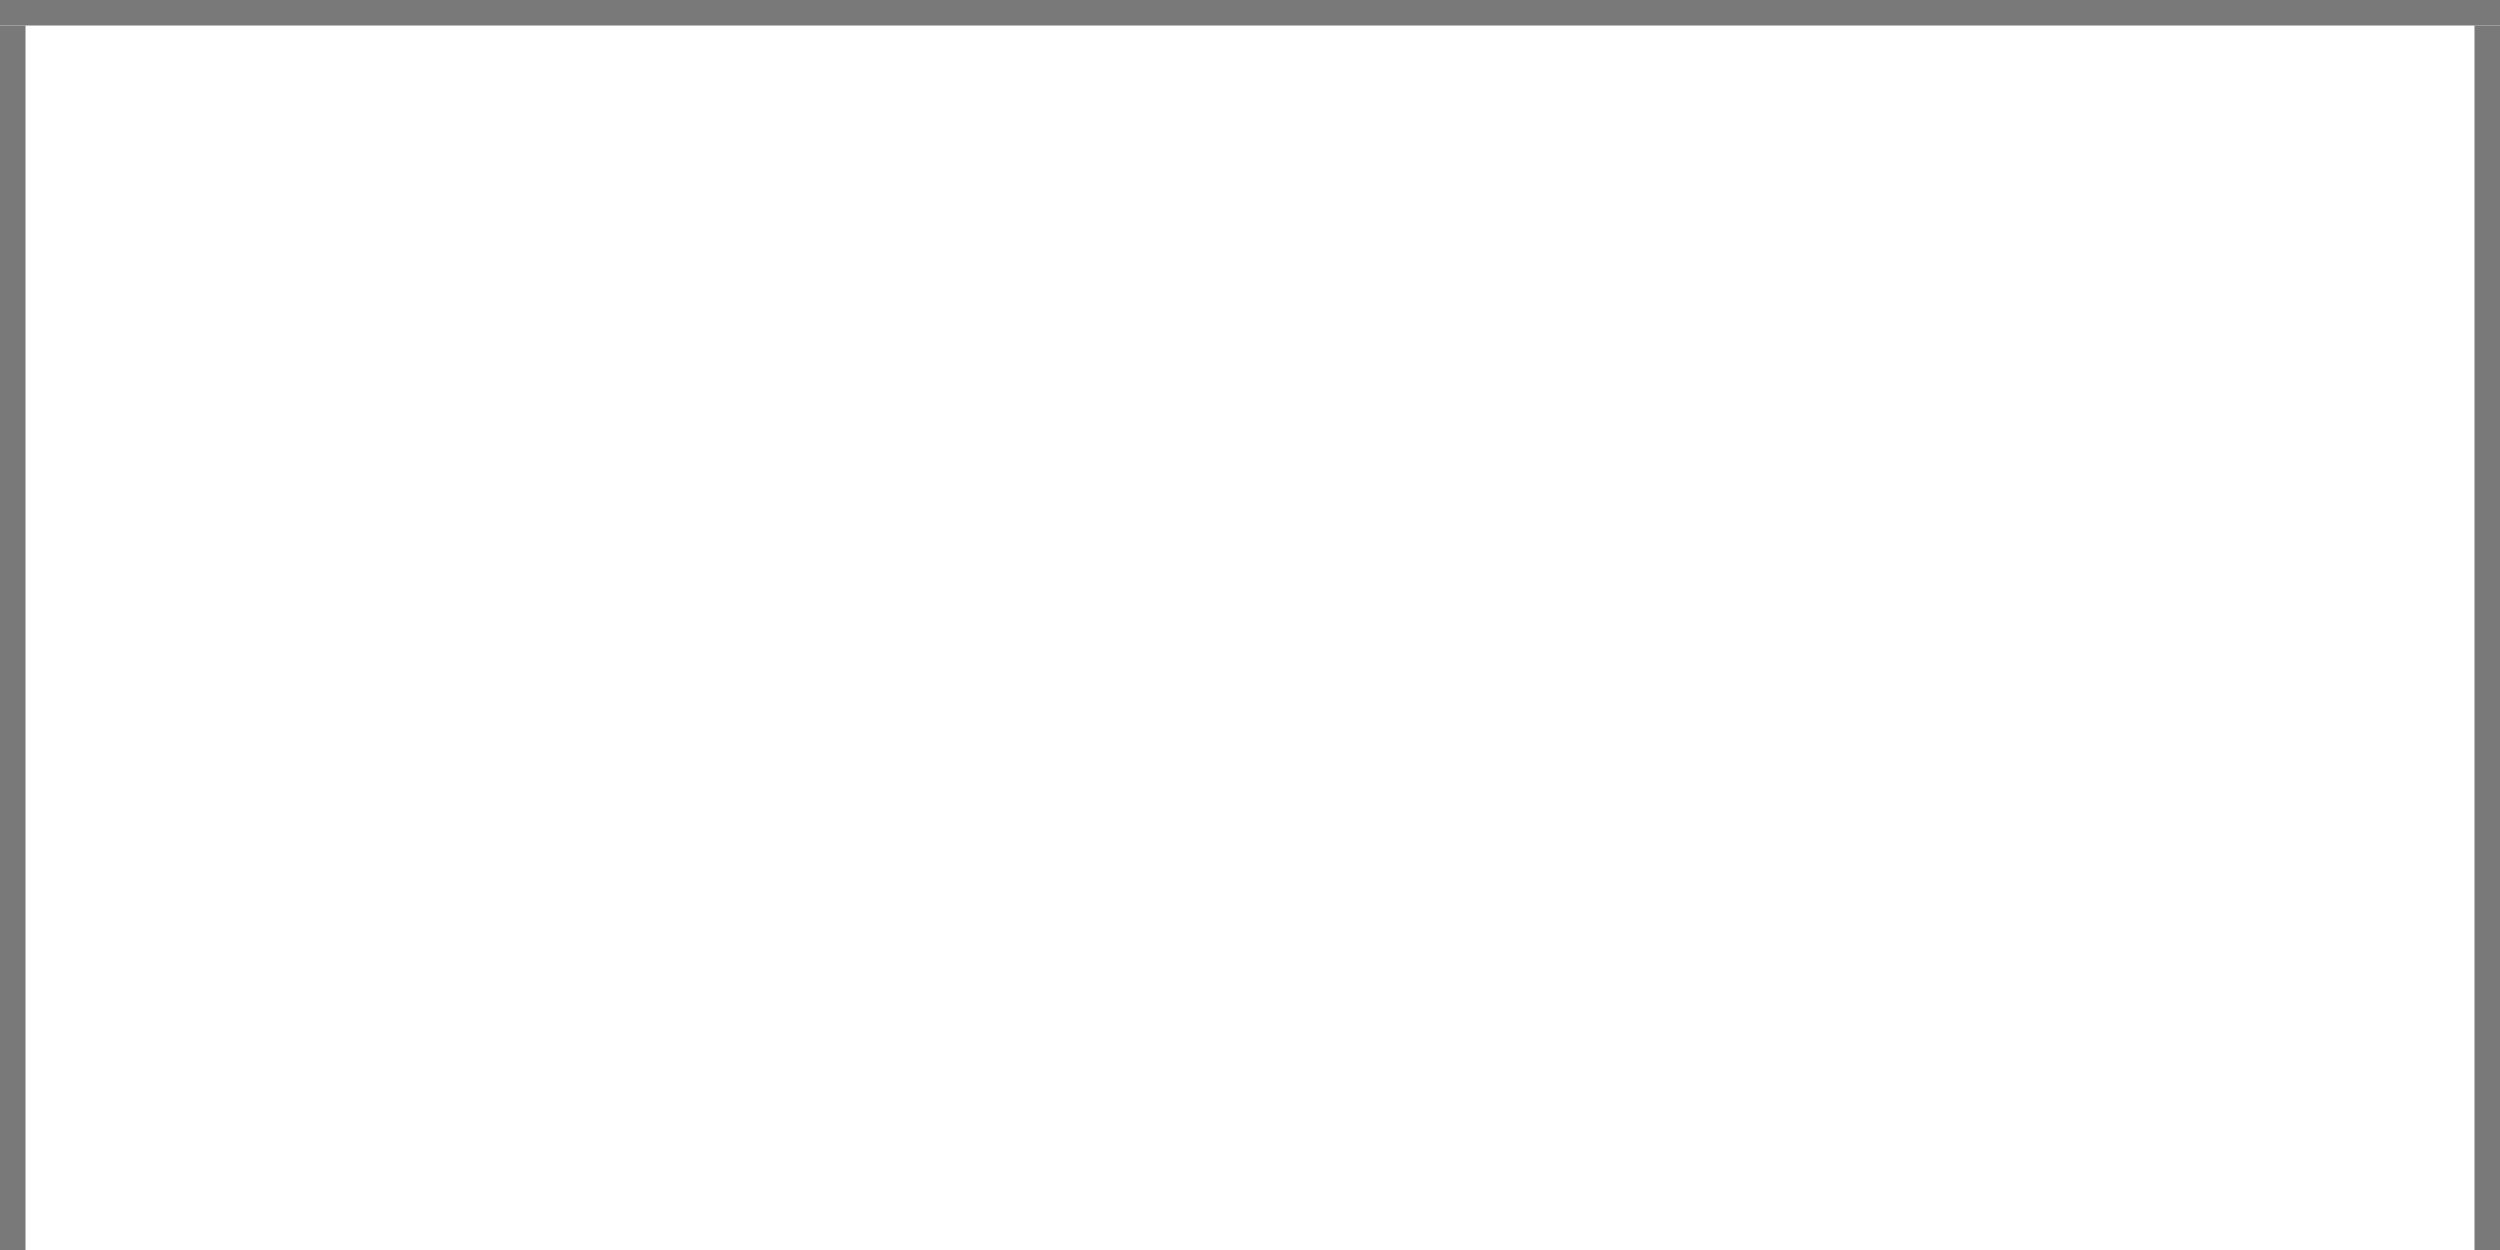
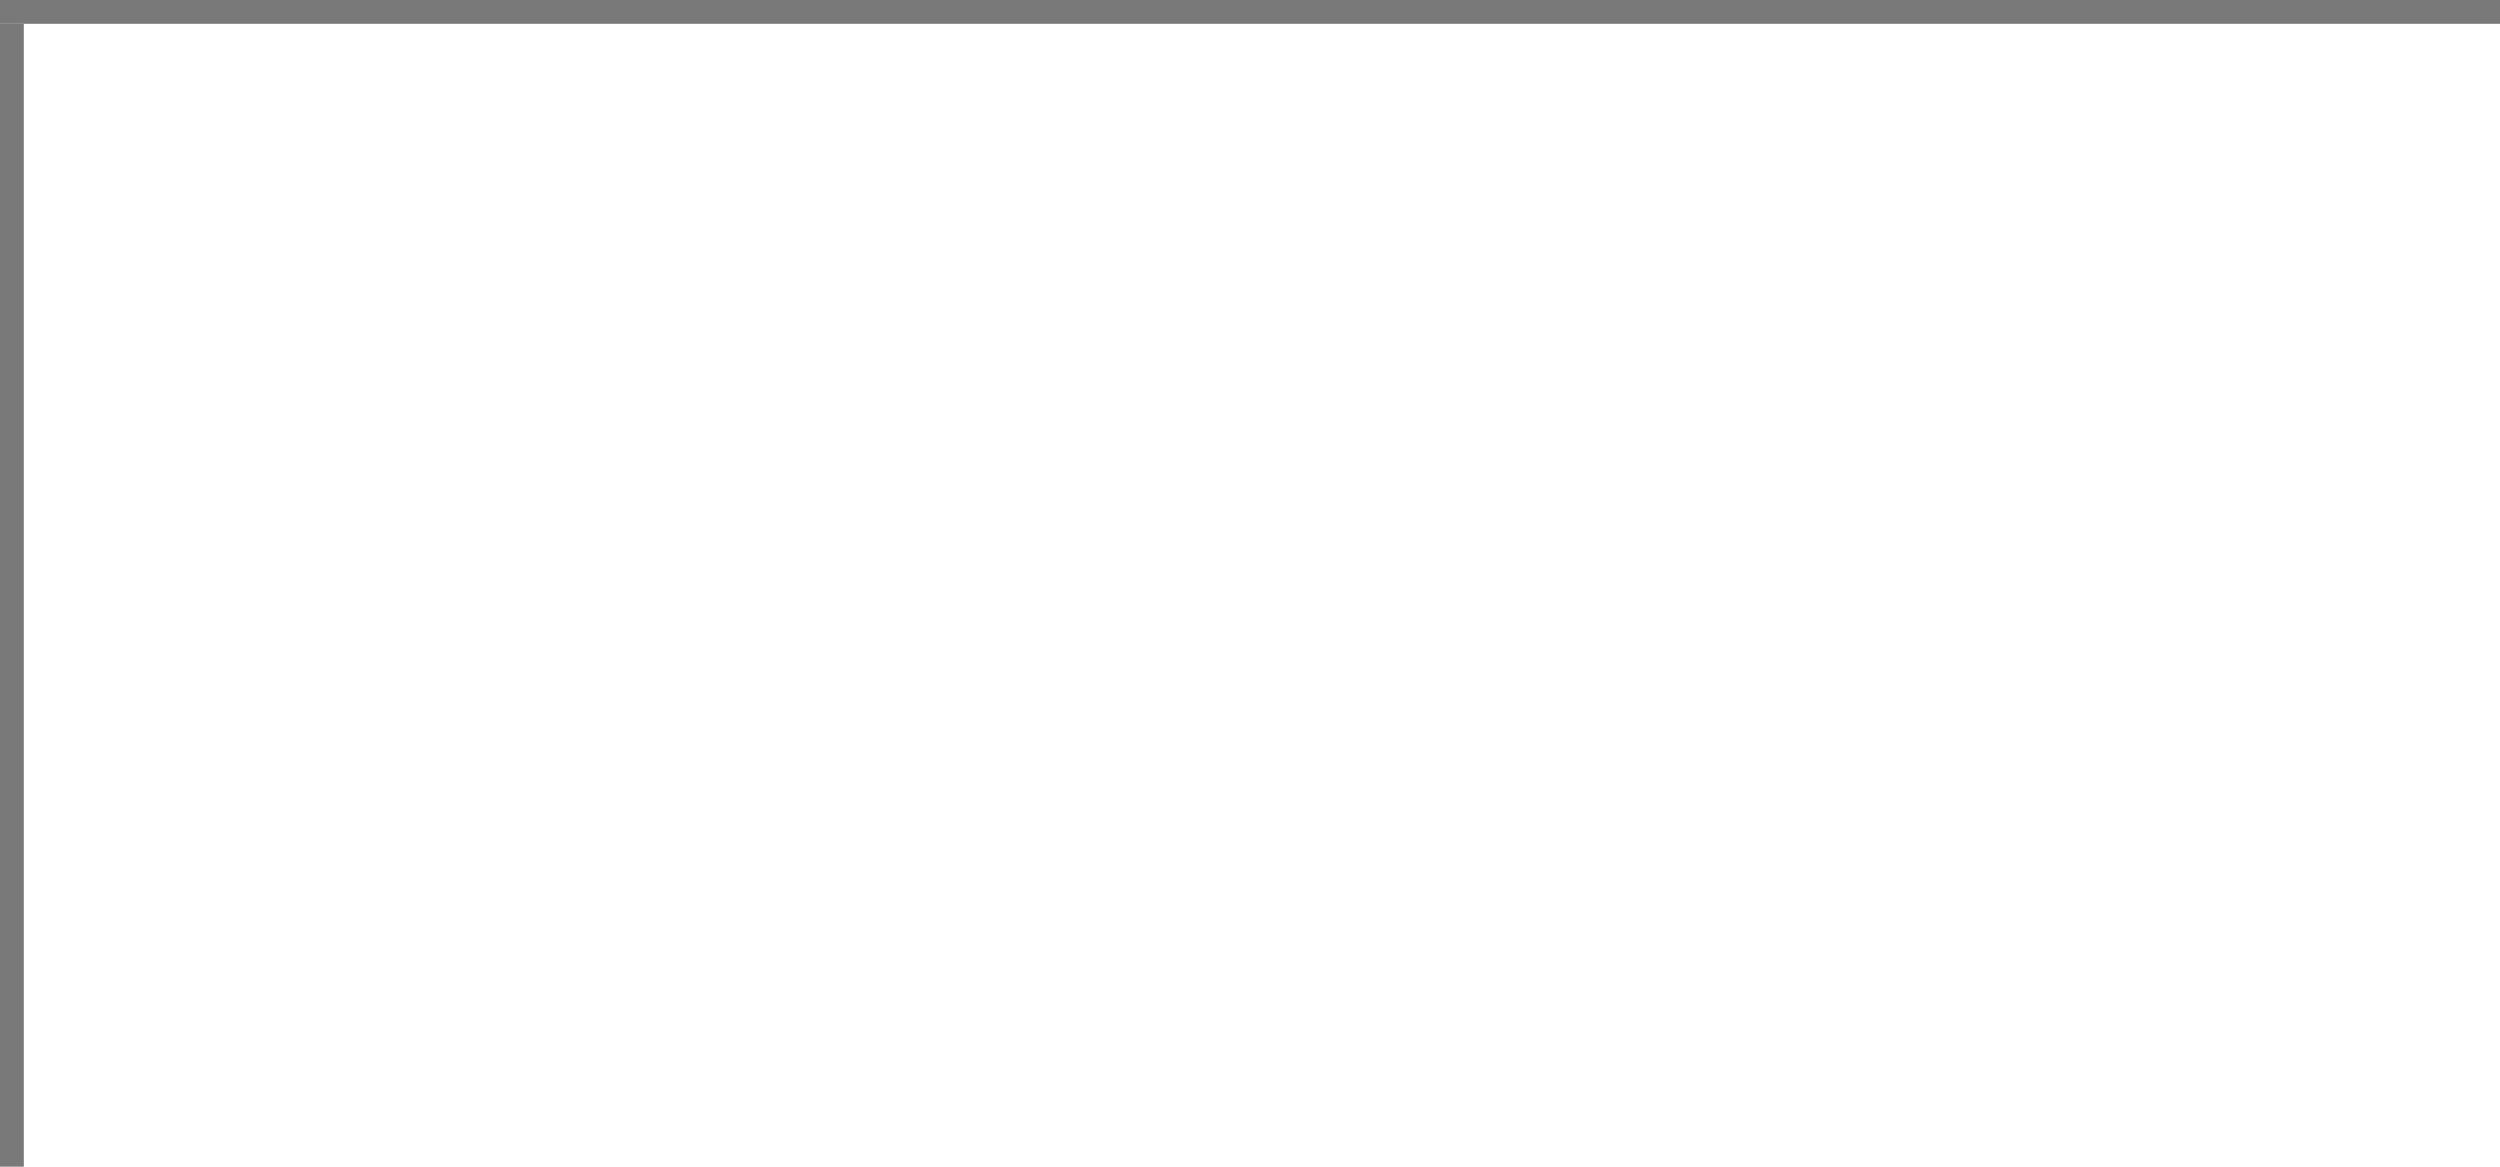
- <svg xmlns="http://www.w3.org/2000/svg" version="1.1" width="98px" height="49px" viewBox="639 0 98 49">
-   <path d="M 1 1  L 97 1  L 97 49  L 1 49  L 1 1  Z " fill-rule="nonzero" fill="rgba(255, 255, 255, 1)" stroke="none" transform="matrix(1 0 0 1 639 0 )" class="fill" />
-   <path d="M 0.5 1  L 0.5 49  " stroke-width="1" stroke-dasharray="0" stroke="rgba(121, 121, 121, 1)" fill="none" transform="matrix(1 0 0 1 639 0 )" class="stroke" />
-   <path d="M 0 0.5  L 98 0.5  " stroke-width="1" stroke-dasharray="0" stroke="rgba(121, 121, 121, 1)" fill="none" transform="matrix(1 0 0 1 639 0 )" class="stroke" />
-   <path d="M 97.5 1  L 97.5 49  " stroke-width="1" stroke-dasharray="0" stroke="rgba(121, 121, 121, 1)" fill="none" transform="matrix(1 0 0 1 639 0 )" class="stroke" />
+ <svg xmlns="http://www.w3.org/2000/svg" version="1.1" width="105px" height="49px" viewBox="634 0 105 49">
+   <path d="M 1 1  L 105 1  L 105 49  L 1 49  L 1 1  Z " fill-rule="nonzero" fill="rgba(255, 255, 255, 1)" stroke="none" transform="matrix(1 0 0 1 634 0 )" class="fill" />
+   <path d="M 0.5 1  L 0.5 49  " stroke-width="1" stroke-dasharray="0" stroke="rgba(121, 121, 121, 1)" fill="none" transform="matrix(1 0 0 1 634 0 )" class="stroke" />
+   <path d="M 0 0.5  L 105 0.5  " stroke-width="1" stroke-dasharray="0" stroke="rgba(121, 121, 121, 1)" fill="none" transform="matrix(1 0 0 1 634 0 )" class="stroke" />
</svg>
